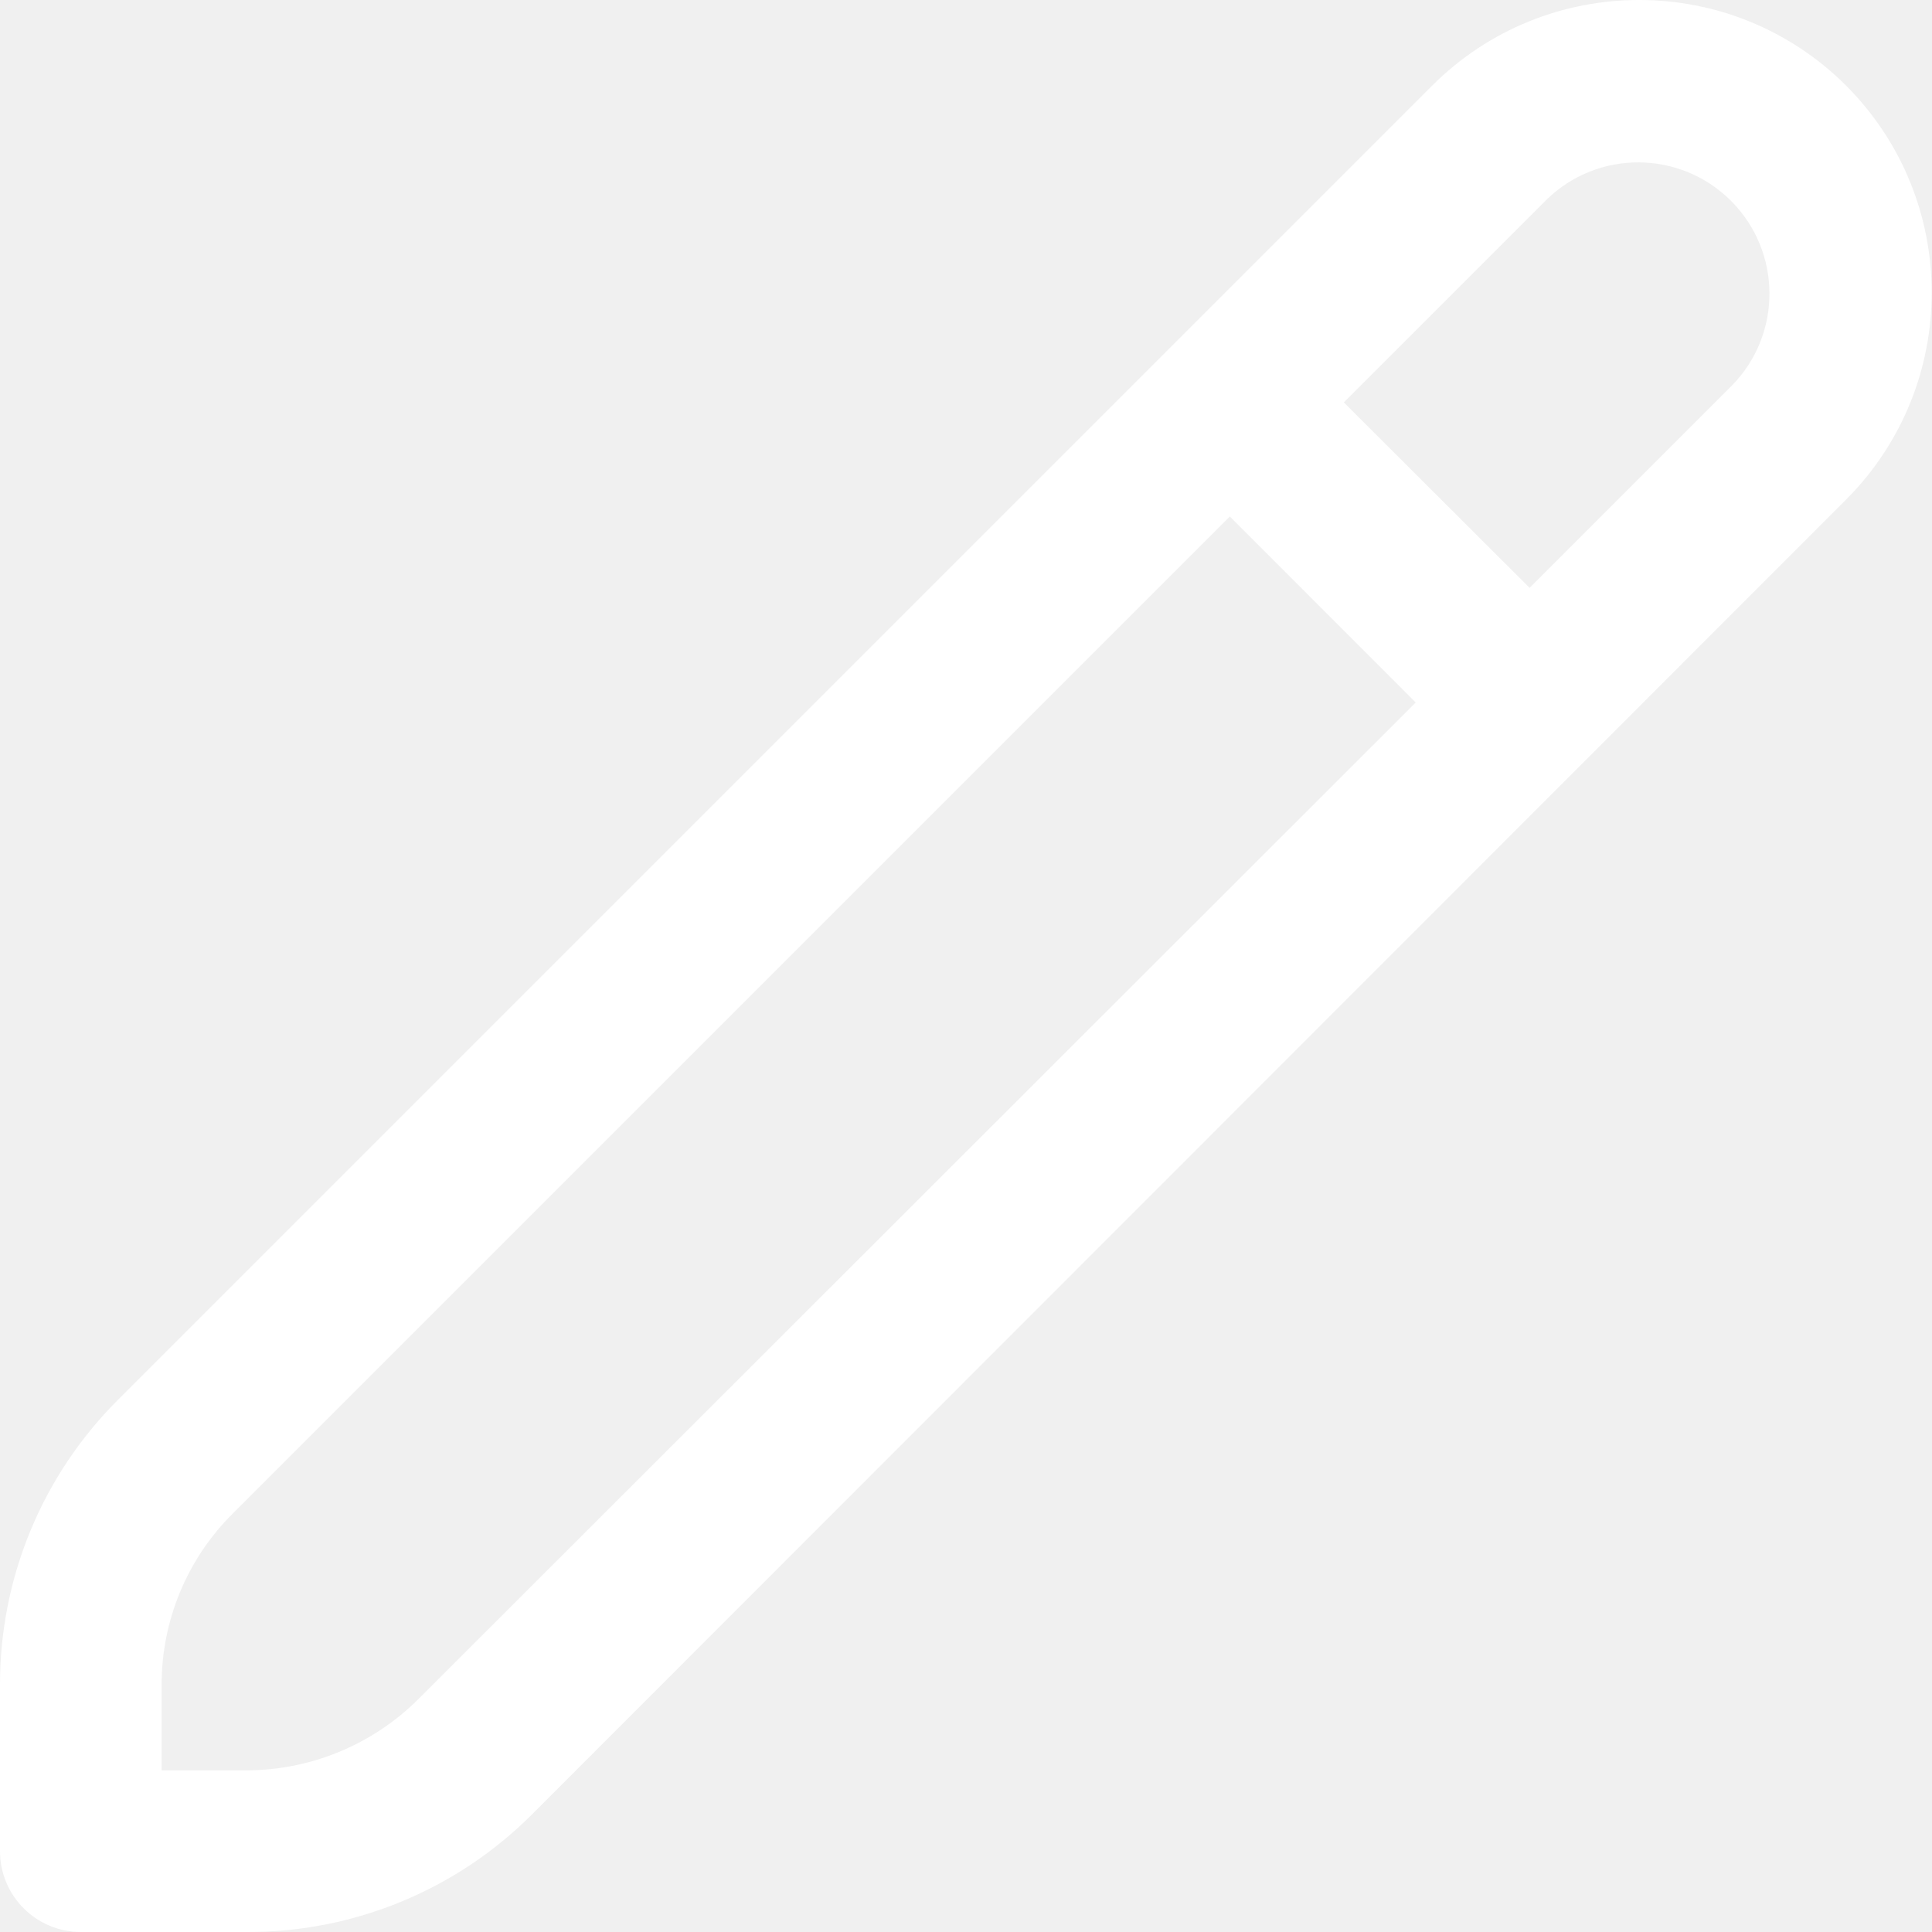
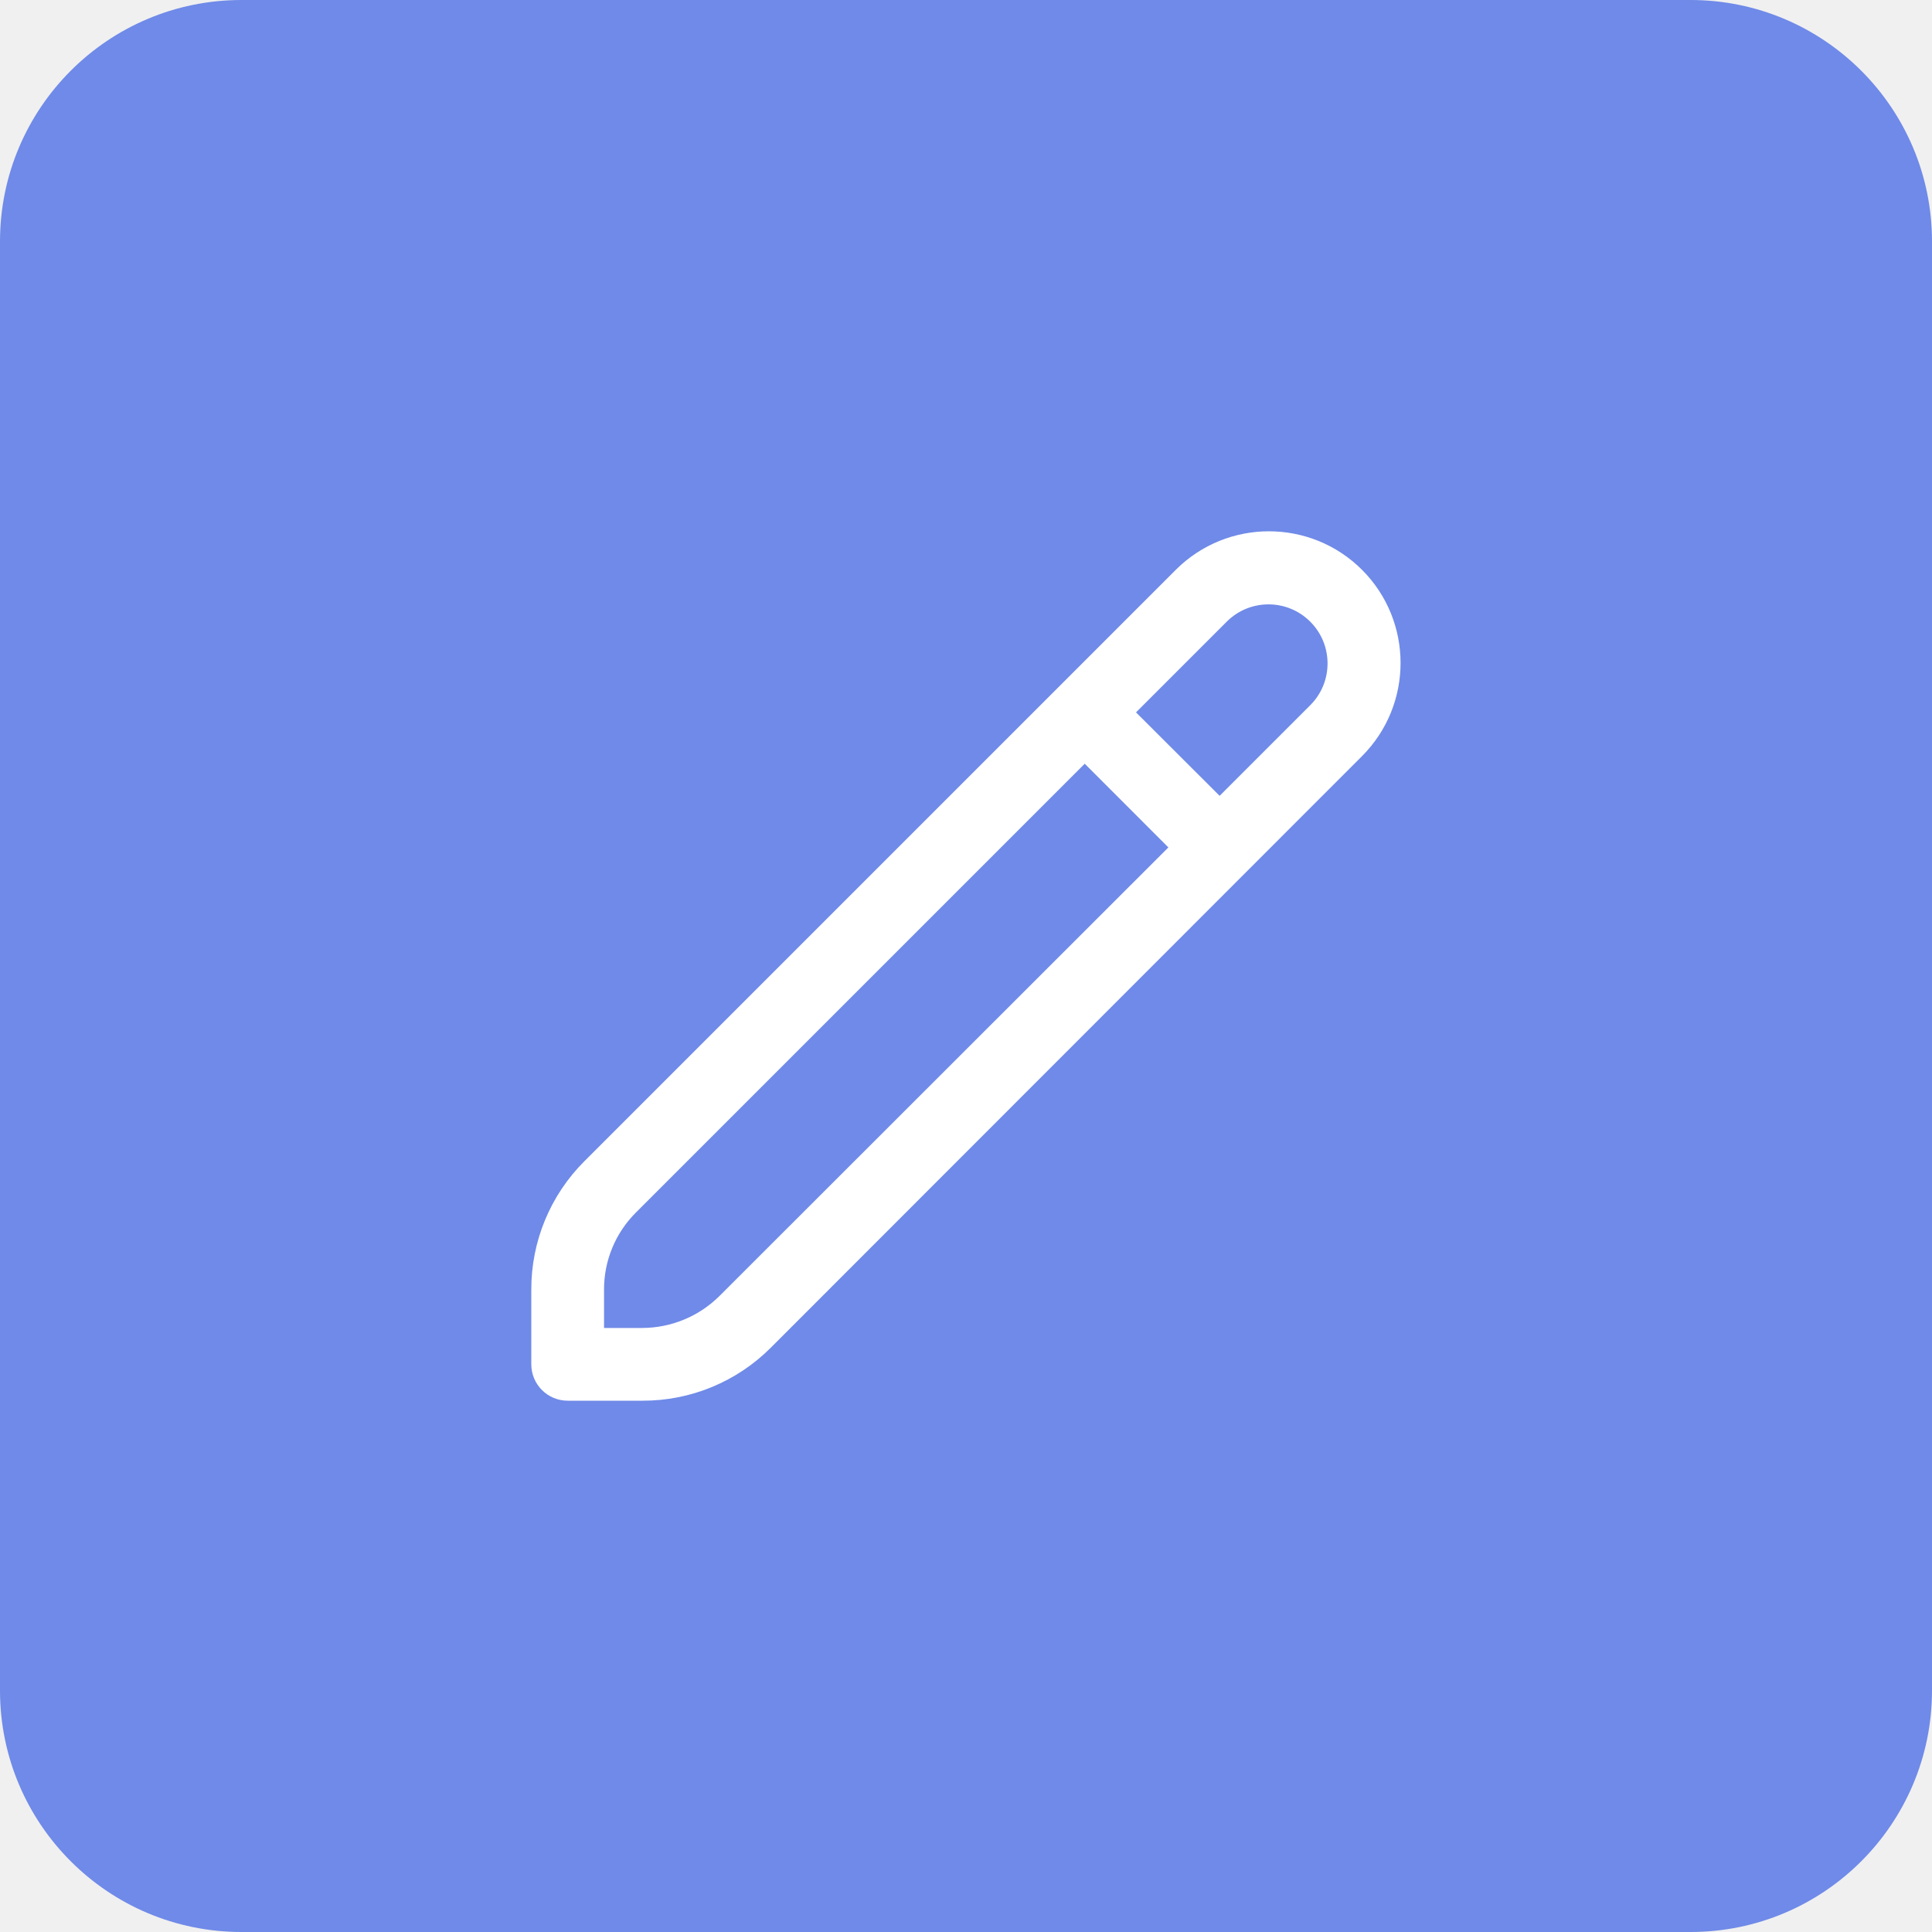
- <svg xmlns="http://www.w3.org/2000/svg" width="18" height="18" viewBox="0 0 18 18">
+ <svg xmlns="http://www.w3.org/2000/svg" width="40" height="40" viewBox="0 0 40 40">
  <defs>
-     <style>.a{fill:#fff;}</style>
+     <style>.a{fill:#6f8ae8;}.b{fill:#fff;}</style>
  </defs>
-   <path class="a" d="M17.2.886a2.729,2.729,0,0,0-3.857,0L1.1,13.129A3.74,3.74,0,0,0,0,15.79v1.545a.753.753,0,0,0,.753.753H2.3a3.738,3.738,0,0,0,2.661-1.1L17.2,4.742a2.73,2.73,0,0,0,0-3.856ZM3.895,15.921a2.275,2.275,0,0,1-1.6.661H1.506V15.79a2.243,2.243,0,0,1,.662-1.6L11.458,4.9,13.19,6.633ZM16.138,3.678,14.251,5.565,12.52,3.837,14.407,1.95a1.223,1.223,0,0,1,1.728,1.731Z" transform="translate(0 -0.088)" />
+   <g transform="translate(-1210 -195)">
+     <rect class="a" width="40" height="40" rx="5" transform="translate(1210 195)" />
+     <path class="b" d="M17.2.886a2.729,2.729,0,0,0-3.857,0L1.1,13.129A3.74,3.74,0,0,0,0,15.79v1.545a.753.753,0,0,0,.753.753H2.3a3.738,3.738,0,0,0,2.661-1.1L17.2,4.742a2.73,2.73,0,0,0,0-3.856ZM3.895,15.921a2.275,2.275,0,0,1-1.6.661H1.506V15.79a2.243,2.243,0,0,1,.662-1.6L11.458,4.9,13.19,6.633ZM16.138,3.678,14.251,5.565,12.52,3.837,14.407,1.95a1.223,1.223,0,0,1,1.728,1.731Z" transform="translate(1221 205.912)" />
+   </g>
</svg>
